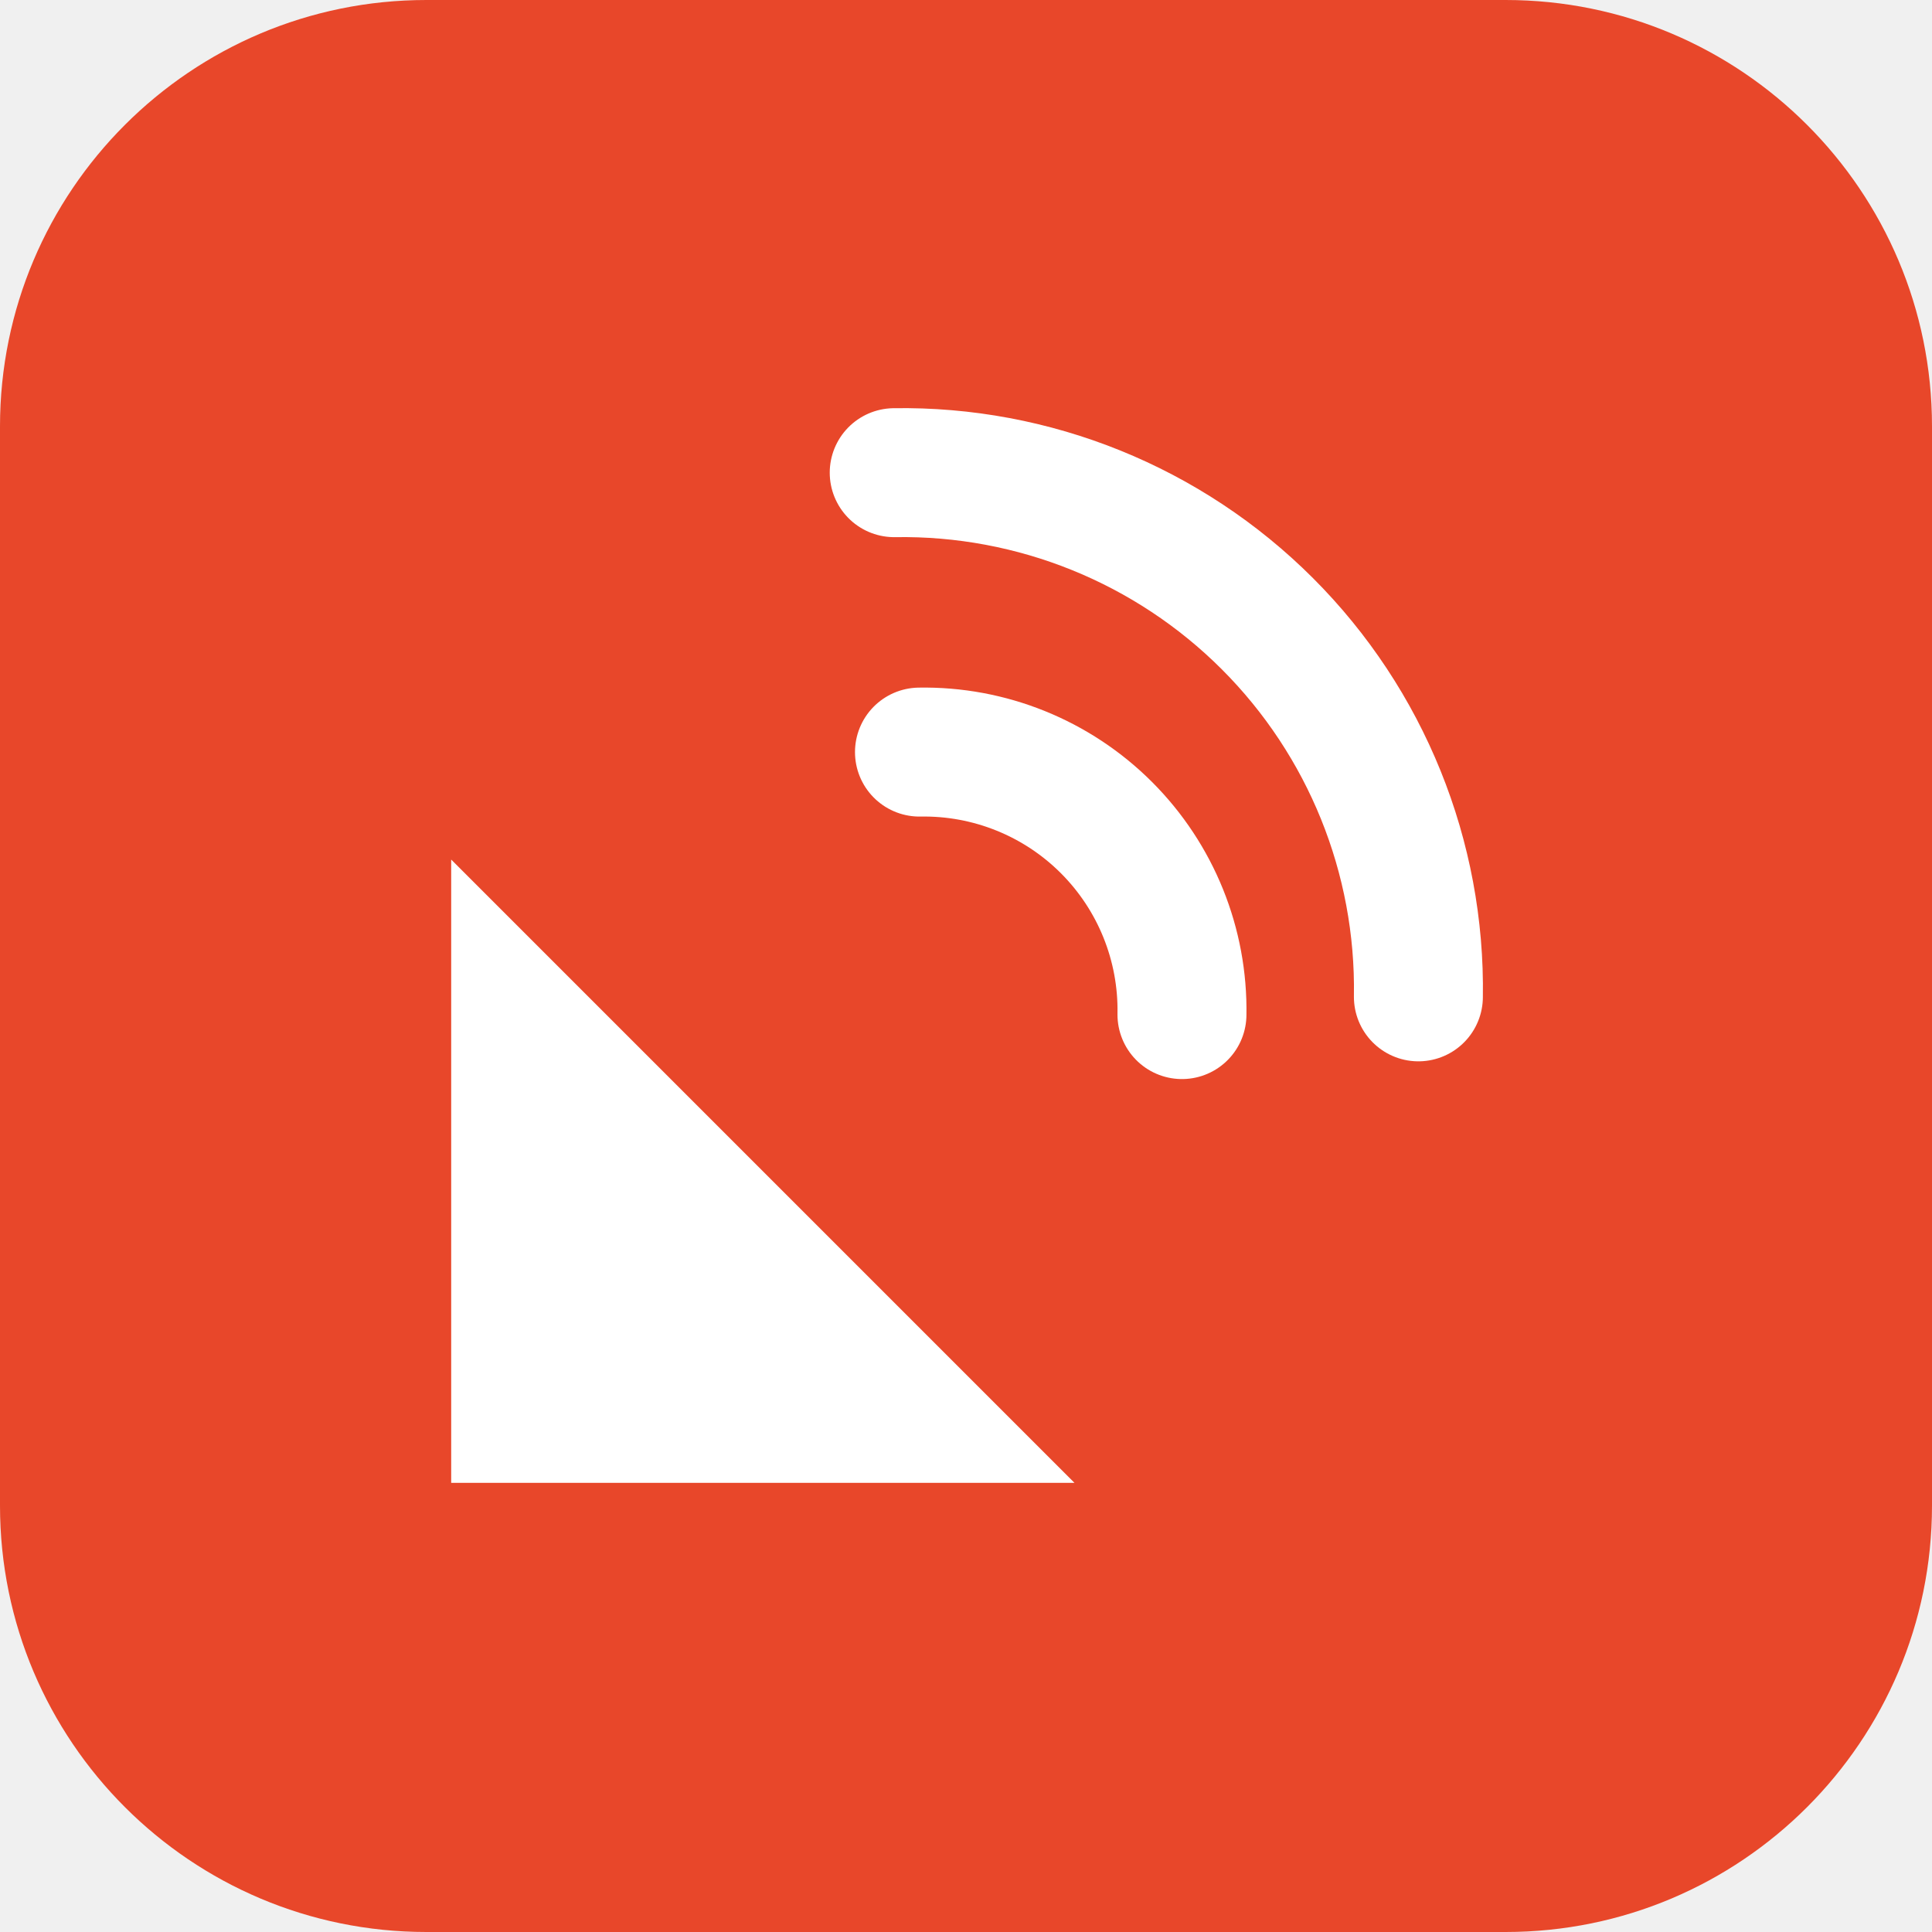
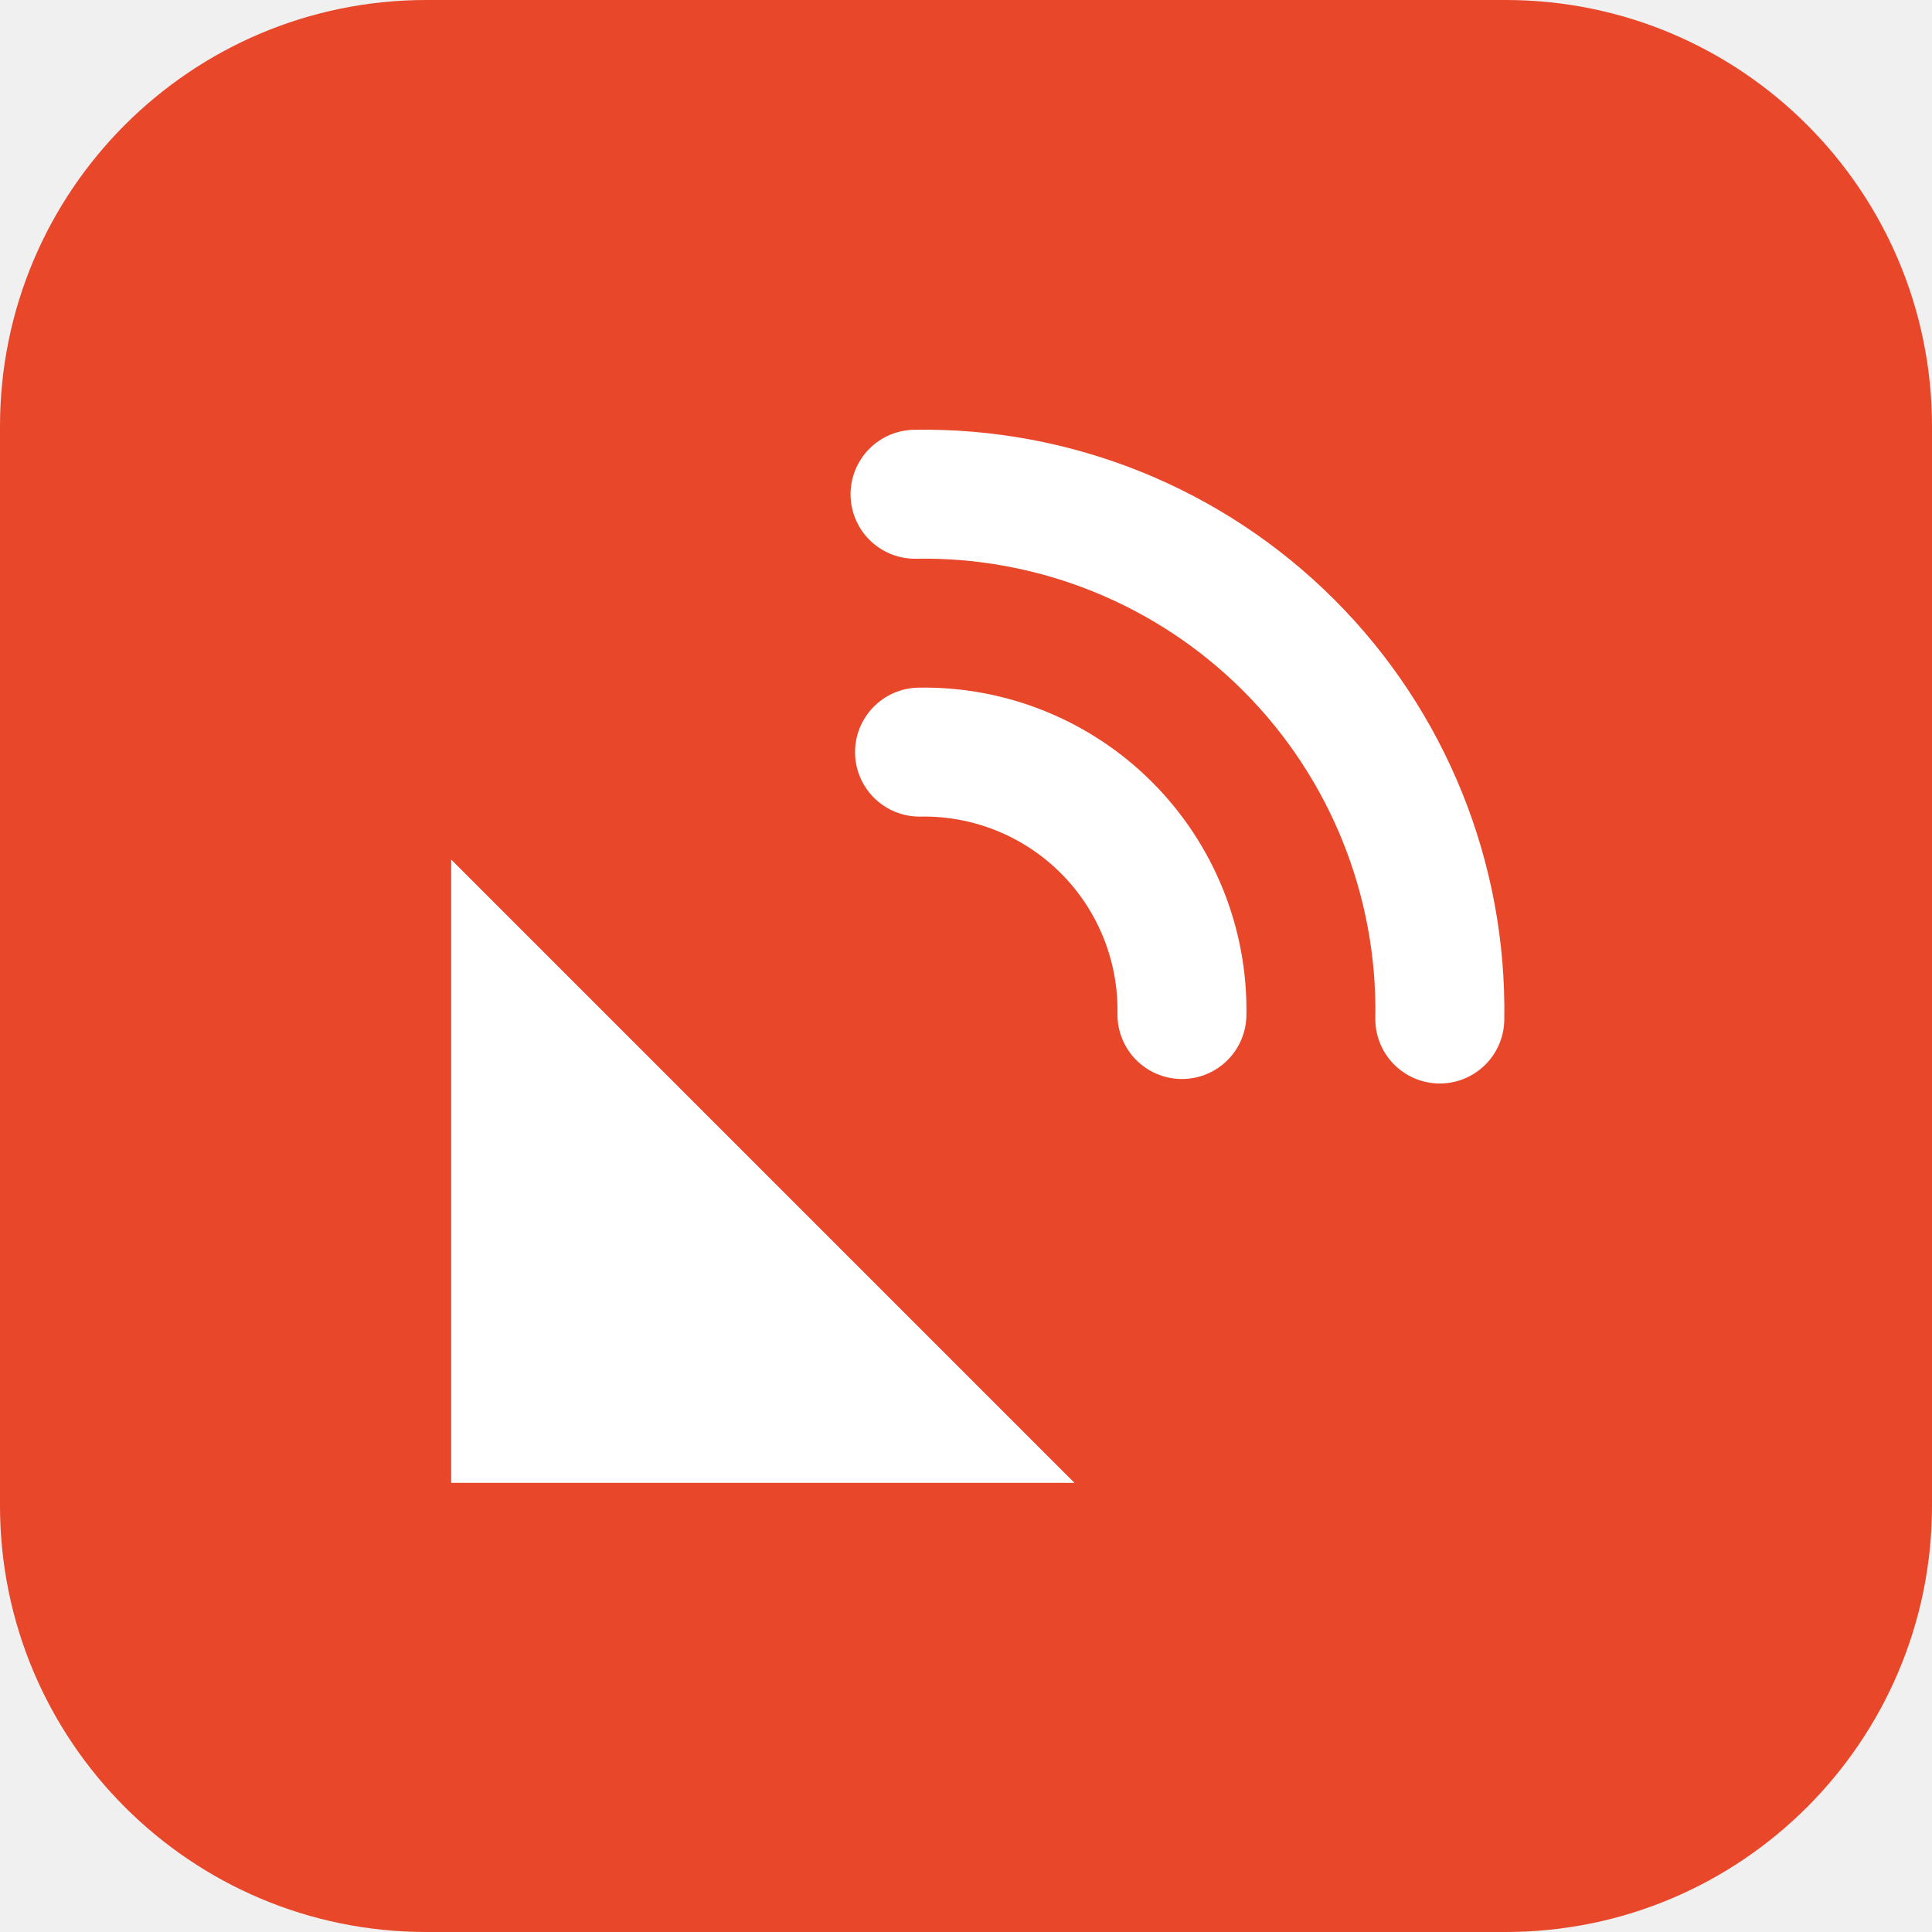
<svg xmlns="http://www.w3.org/2000/svg" viewBox="0 0 512 512" width="512" height="512">
  <rect width="512" height="512" rx="113" fill="#E8472A" />
  <g transform="translate(74 74) scale(0.712)">
    <path d="M64 448 L64 216 L296 448 Z" fill="#FFFFFF" />
-     <path d="M336 273.7 A96 96 0 0 0 238.3 176" fill="none" stroke="#FFFFFF" stroke-width="48" stroke-linecap="round" />
-     <path d="M424 267.1 A192 192 0 0 0 228.9 72" fill="none" stroke="#FFFFFF" stroke-width="48" stroke-linecap="round" />
+     <path d="M335.99 273.68 A96 96 0 0 0 238.32 176.01" fill="none" stroke="#FFFFFF" stroke-width="48" stroke-linecap="round" />
+     <path d="M431.97 275.35 A192 192 0 0 0 236.65 80.03" fill="none" stroke="#FFFFFF" stroke-width="48" stroke-linecap="round" />
  </g>
</svg>
